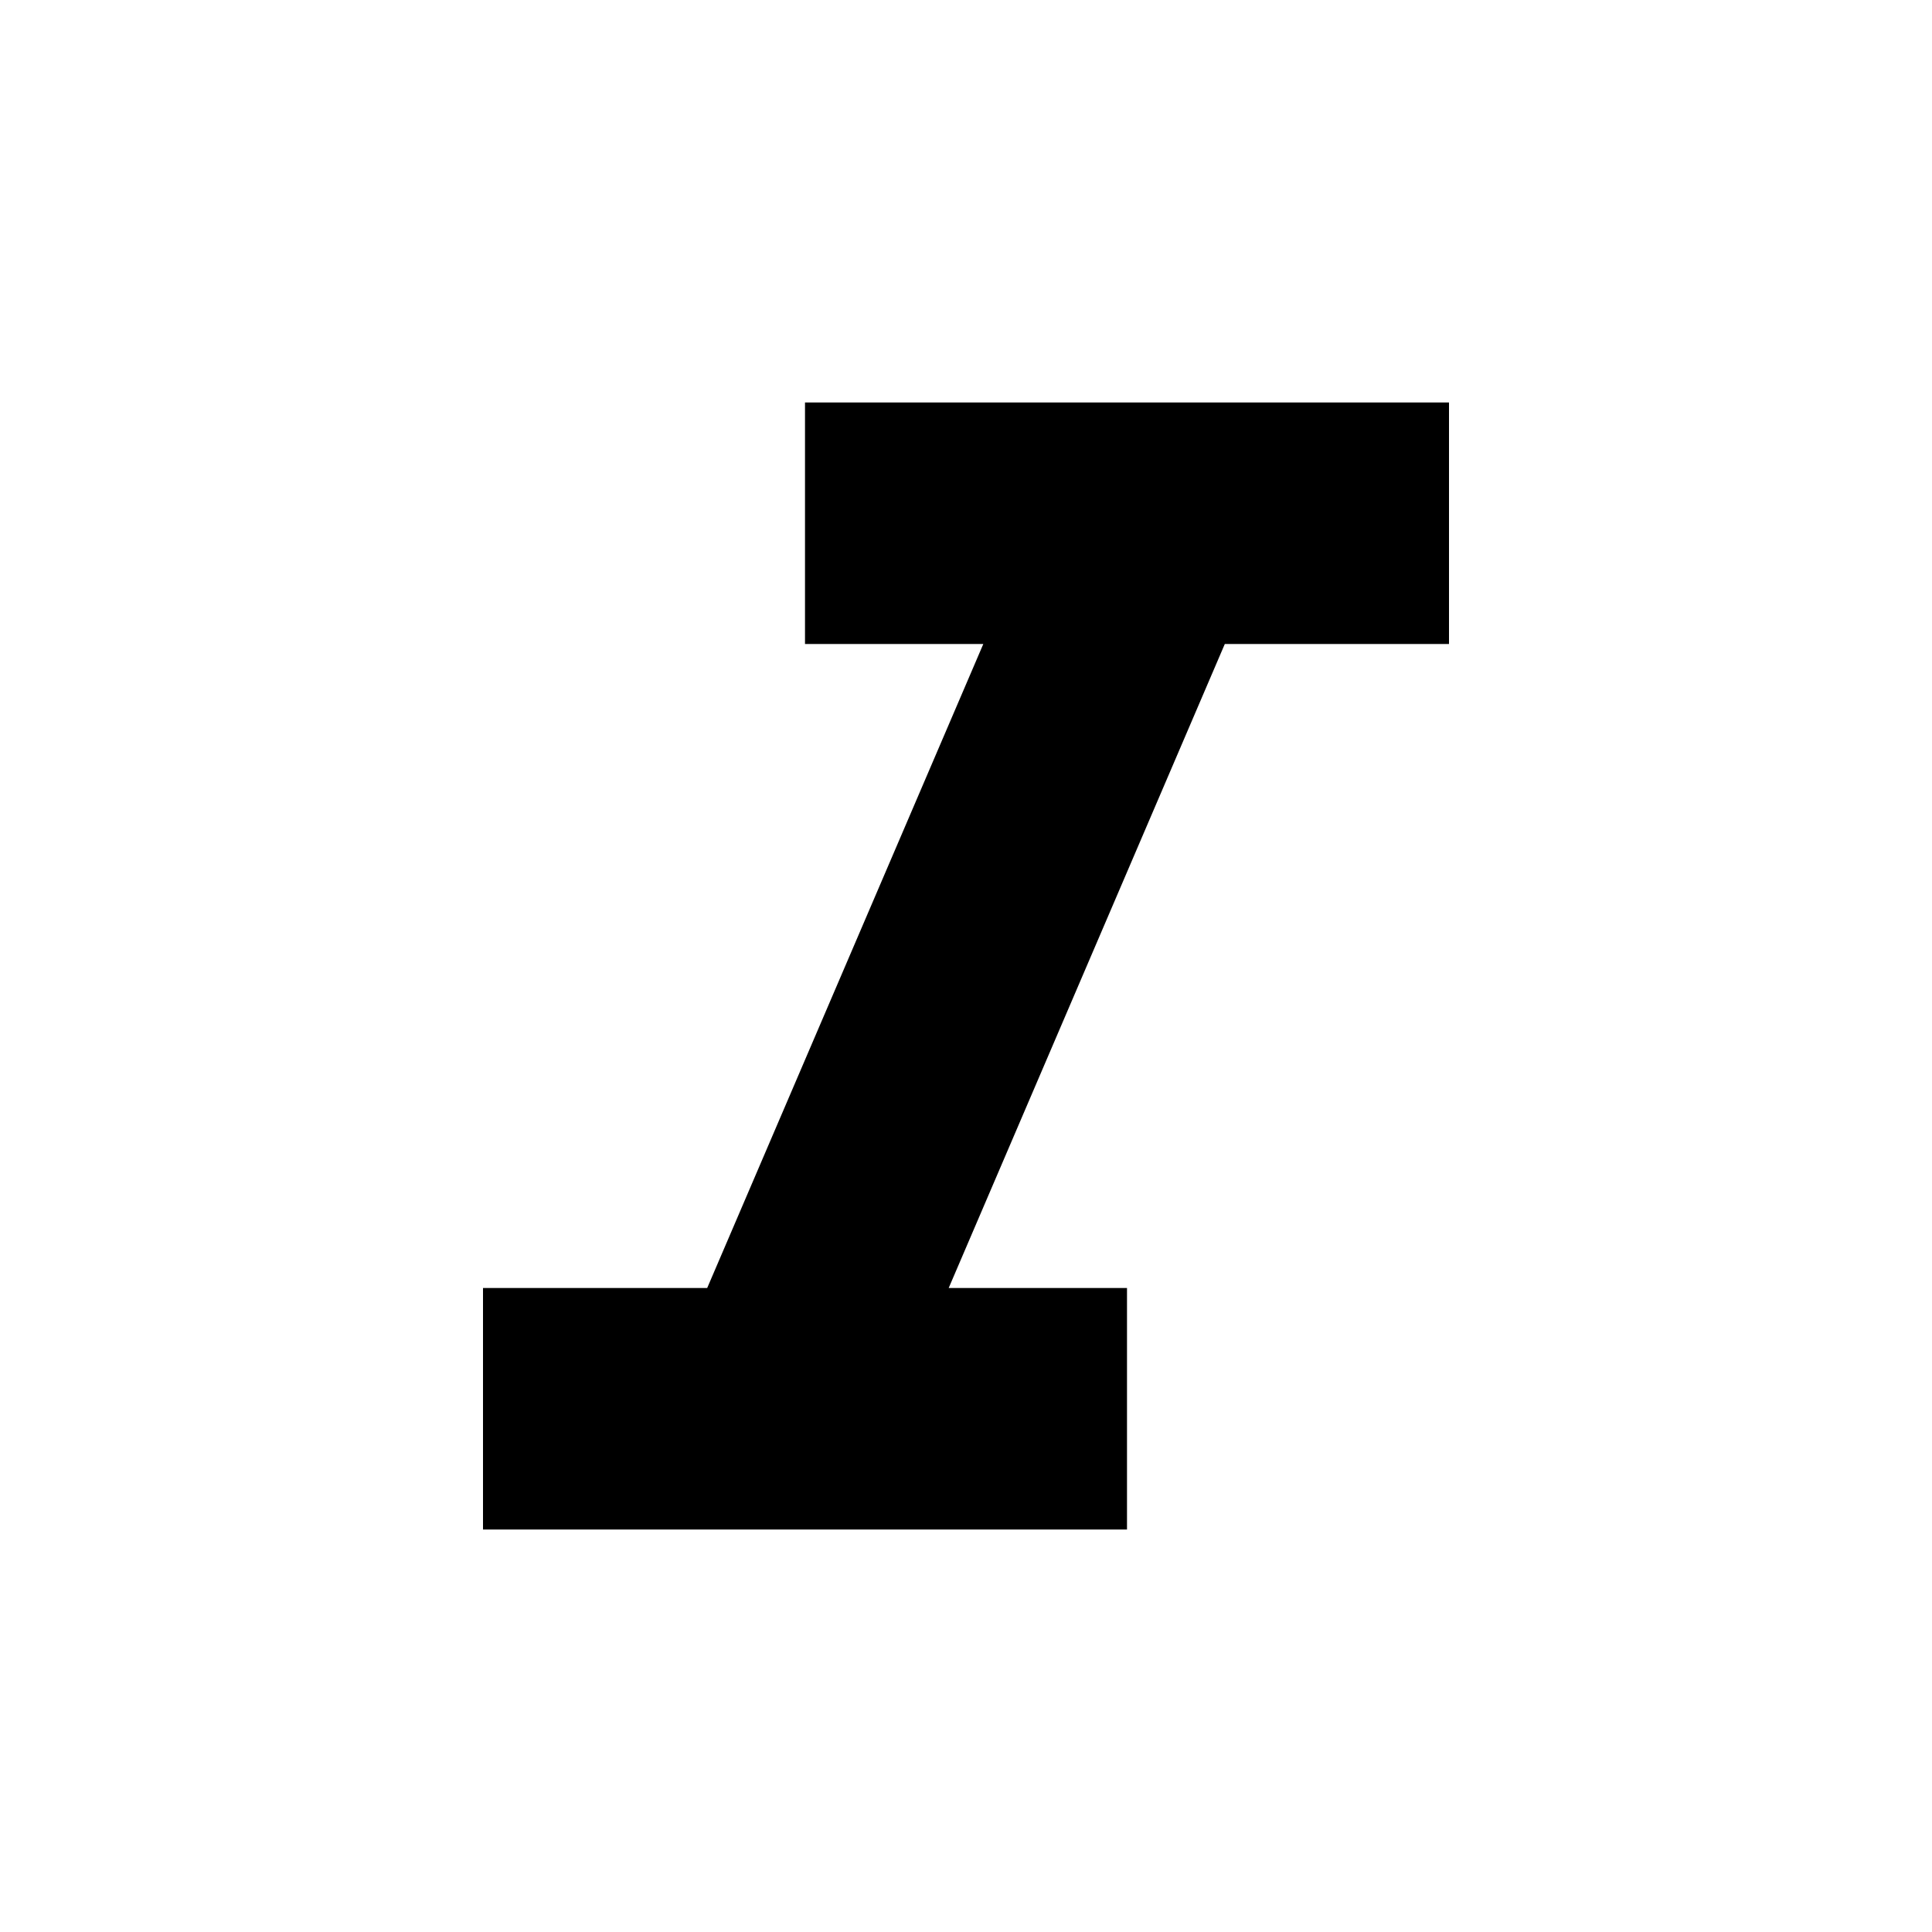
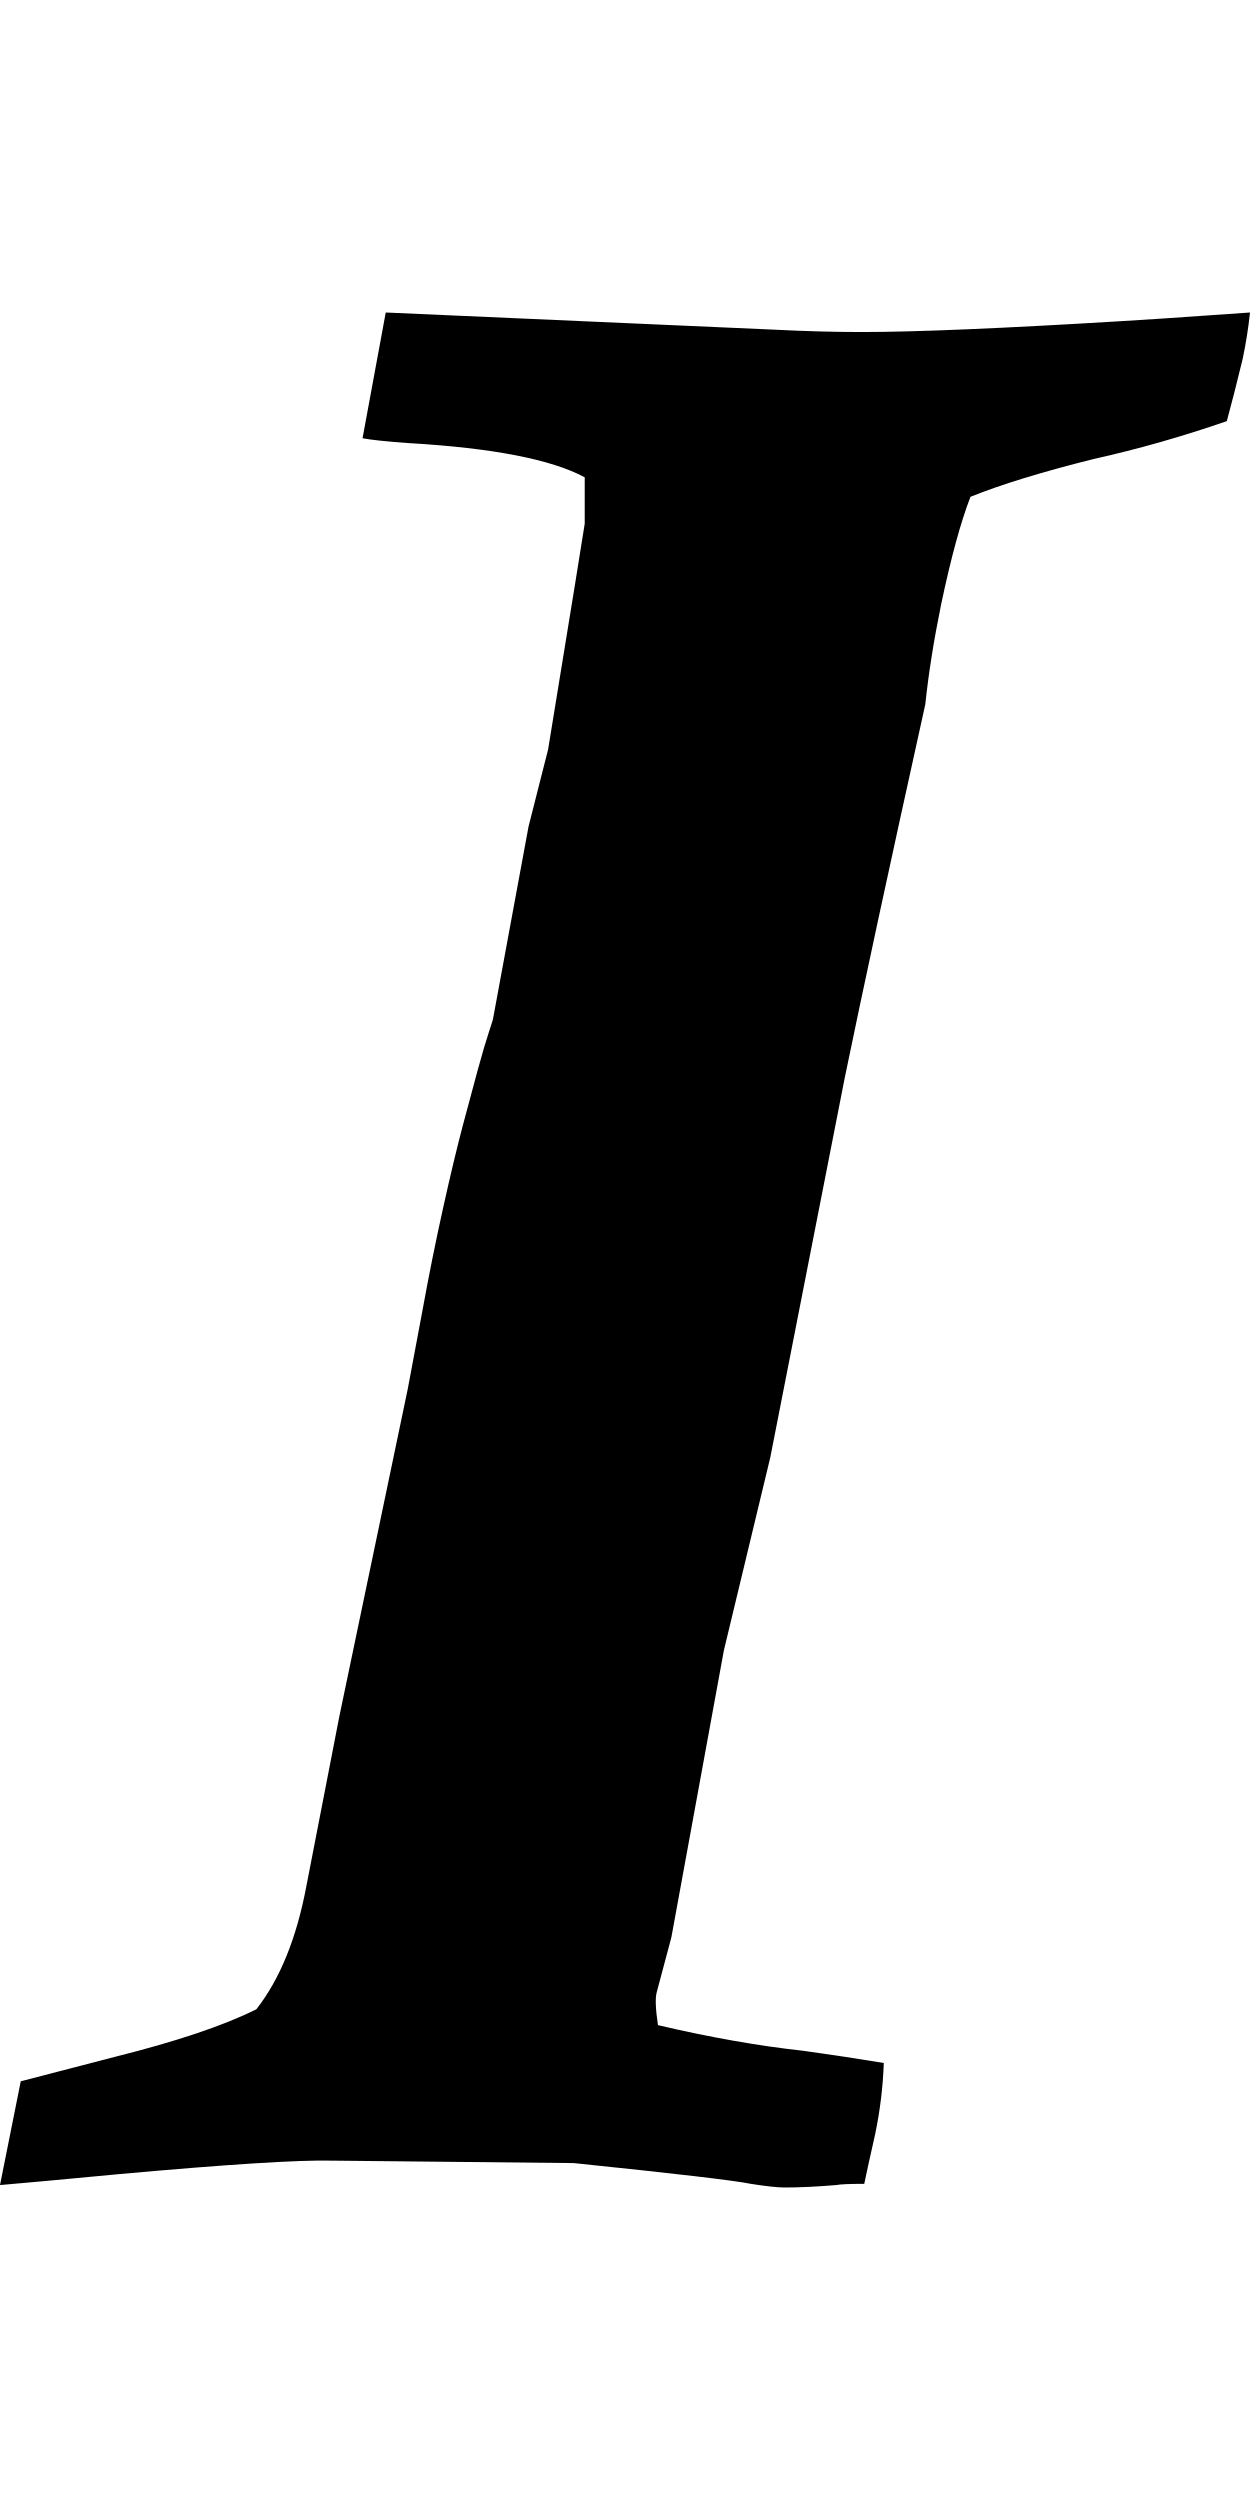
- <svg xmlns="http://www.w3.org/2000/svg" height="24px" width="24px" version="1.1" viewBox="0 0 24 24">
-   <path id="Shape" fill="#000" d="m10 5v3h2.215l-3.43 8h-2.785v3h8v-3h-2.215l3.43-8h2.785v-3h-8z" />
+ <svg xmlns="http://www.w3.org/2000/svg" contentScriptType="text/ecmascript" contentStyleType="text/css" enable-background="new 0 0 2048 2048" height="2048px" id="Layer_1" preserveAspectRatio="xMidYMid meet" version="1.1" viewBox="0.0 0 1024.0 2048" width="1024.0px" xml:space="preserve" zoomAndPan="magnify">
+   <path d="M0,1790l17-85c2.667-0.667,28.333-7.333,77-20c50.667-12.667,89.333-25.667,116-39c19.333-24.667,33-58.333,41-101l27-139  l56-268l12-64c5.333-29.333,11-57.5,17-84.5s11.333-49.333,16-67s8.833-33.167,12.5-46.5s6.667-23.5,9-30.5s3.5-10.833,3.5-11.5  l29-157l16-63l22-135l8-50v-38c-27.333-14.667-75.333-24-144-28c-18.667-1.333-31.333-2.667-38-4l19-103l317,14  c26,1.333,50.333,2,73,2c44,0,115.333-3,214-9c22-1.333,44.667-2.833,68-4.5s35.333-2.5,36-2.5c-1.333,12.667-3.333,25.333-6,38  c-4.667,19.333-9,36.333-13,51c-36.667,12.667-73,23-109,31c-42.667,10.667-76.333,21-101,31c-8,20.667-16,50-24,88  c-6,29.333-10.333,56.667-13,82c-29.333,132.667-51.333,234.667-66,306l-61,311l-38,158l-43,235l-12,45c-1.333,4.667-1,13.667,1,27  c42.667,10,82.333,17,119,21c24,3.333,46,6.667,66,10c-0.667,19.333-3,38.667-7,58c-4.667,20.667-7.667,34.333-9,41  c-12,0-19.667,0.333-23,1c-16,1.333-30,2-42,2c-6,0-15.333-1-28-3c-12.667-2.667-61-8.333-145-17l-198-2  c-27.333-0.667-85.333,3-174,11C48.667,1785.667,16,1788.667,0,1790z" />
</svg>
